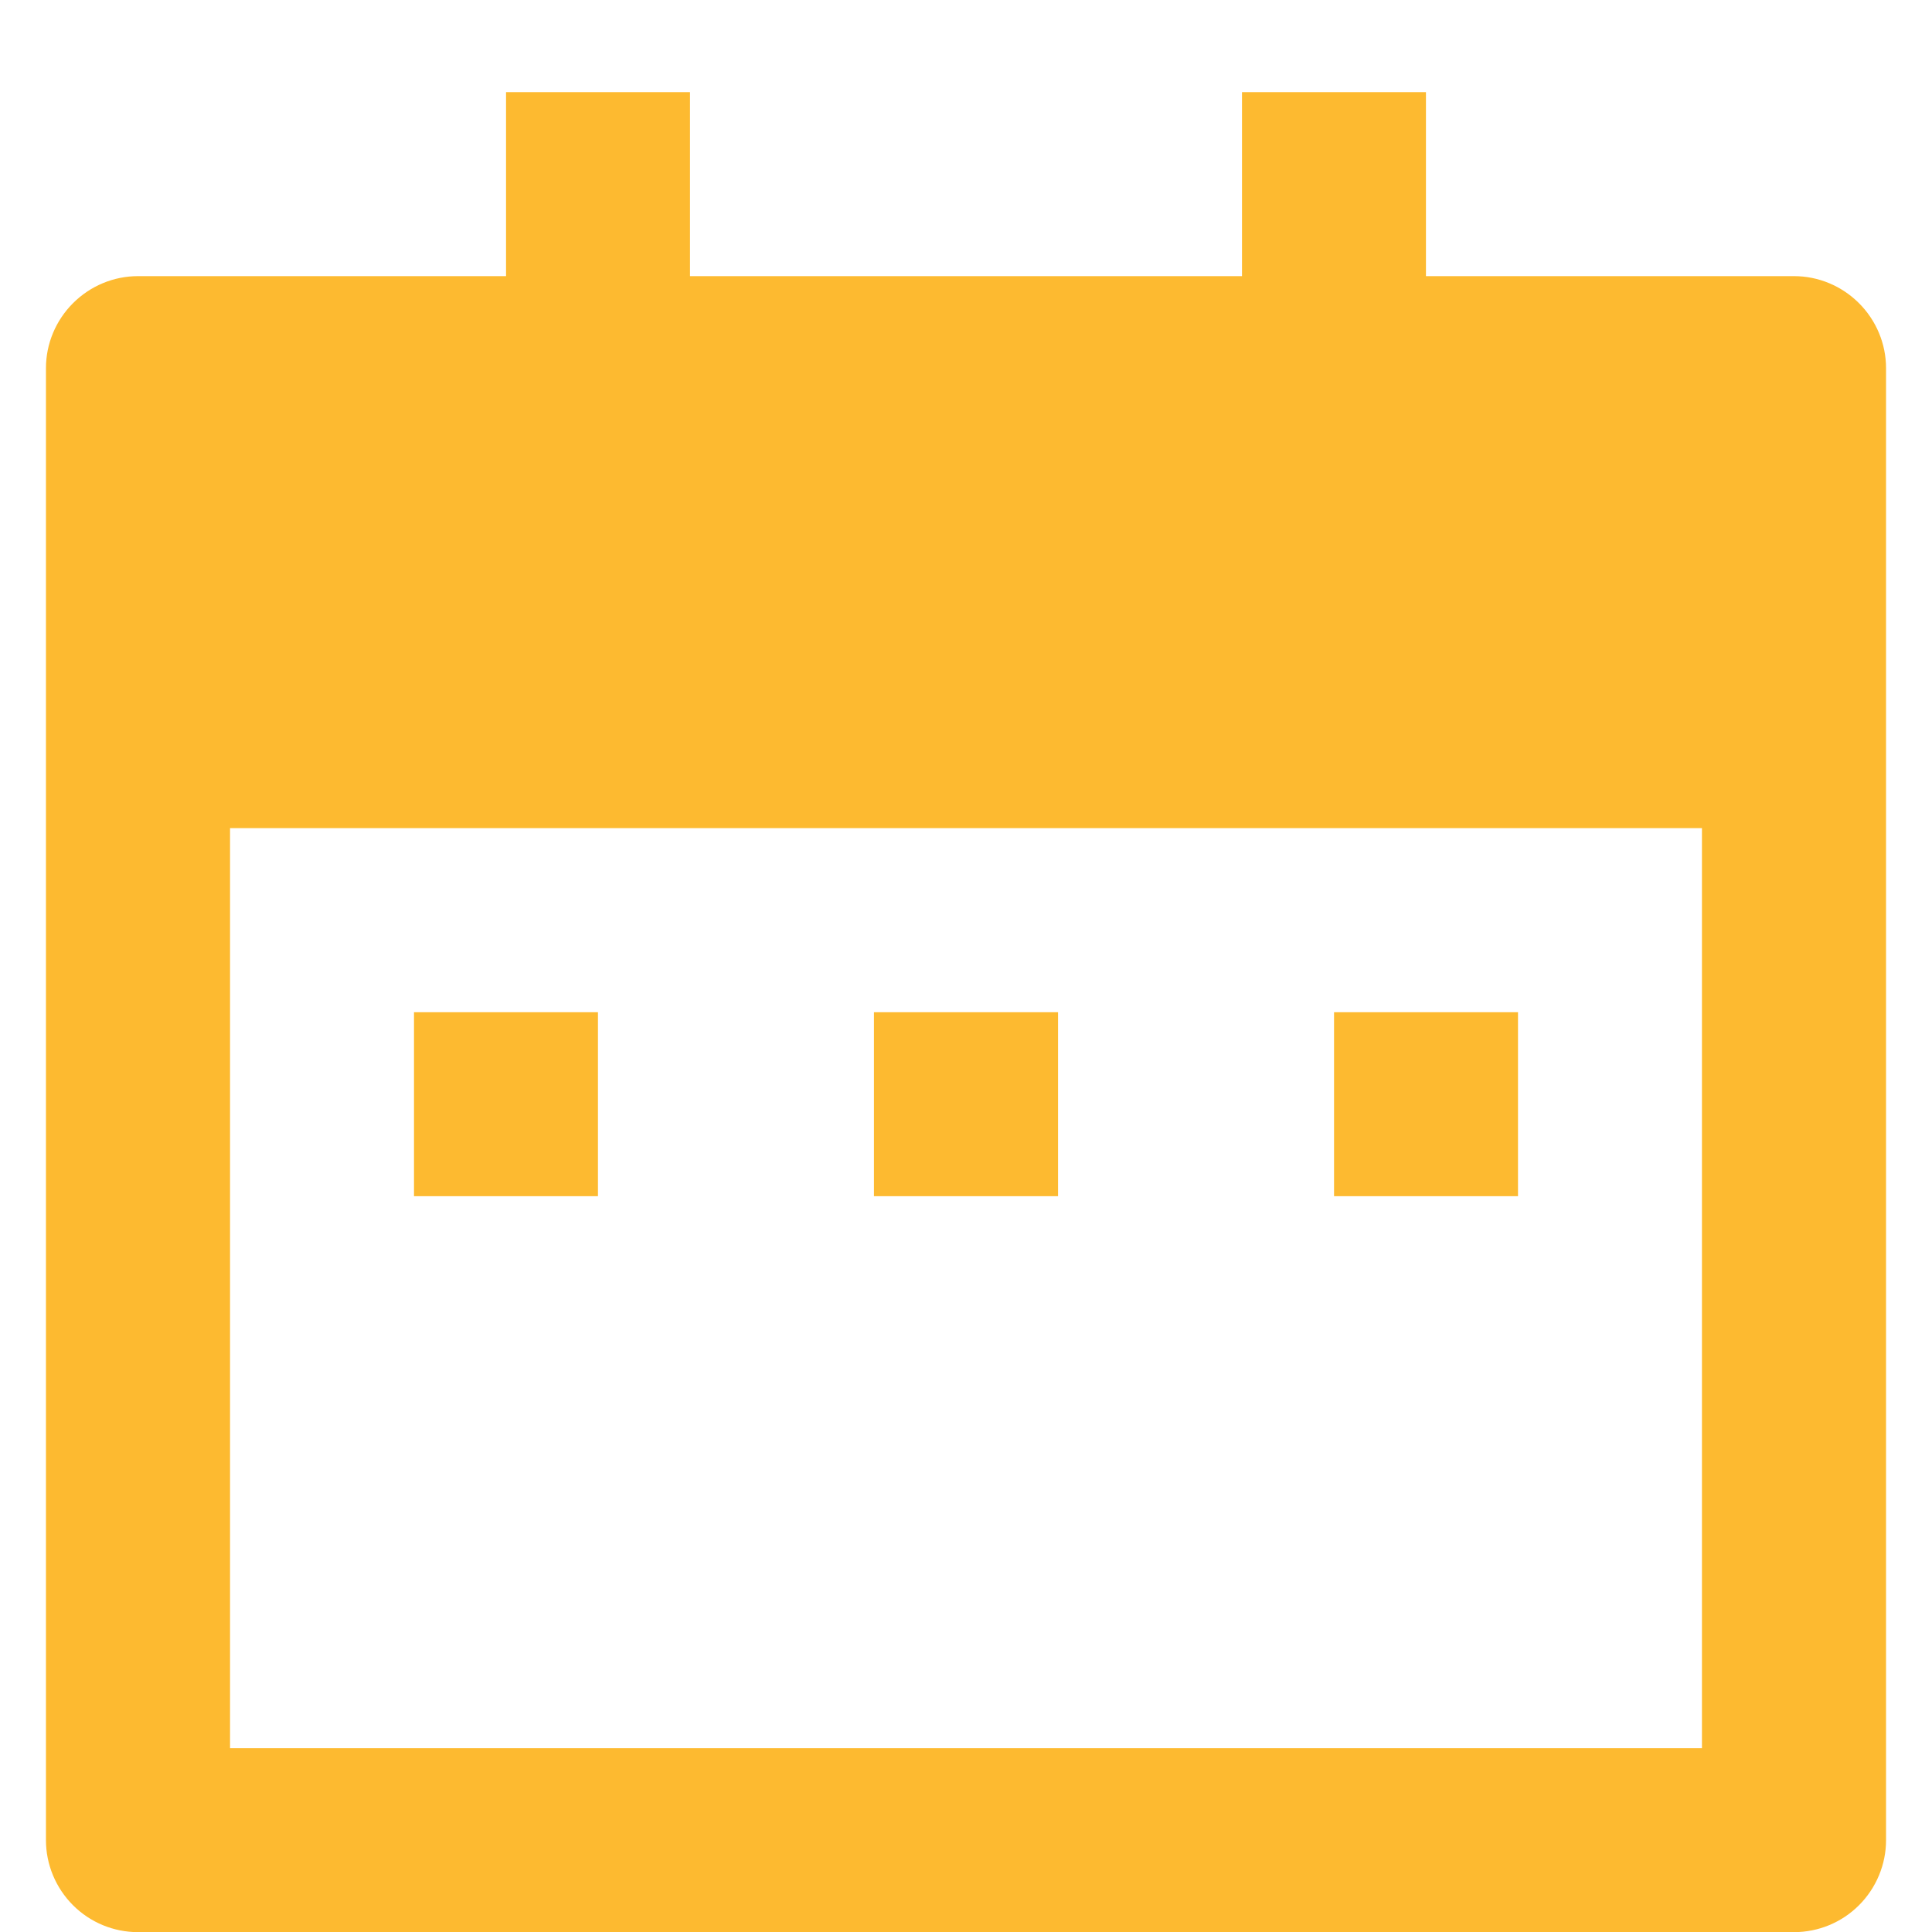
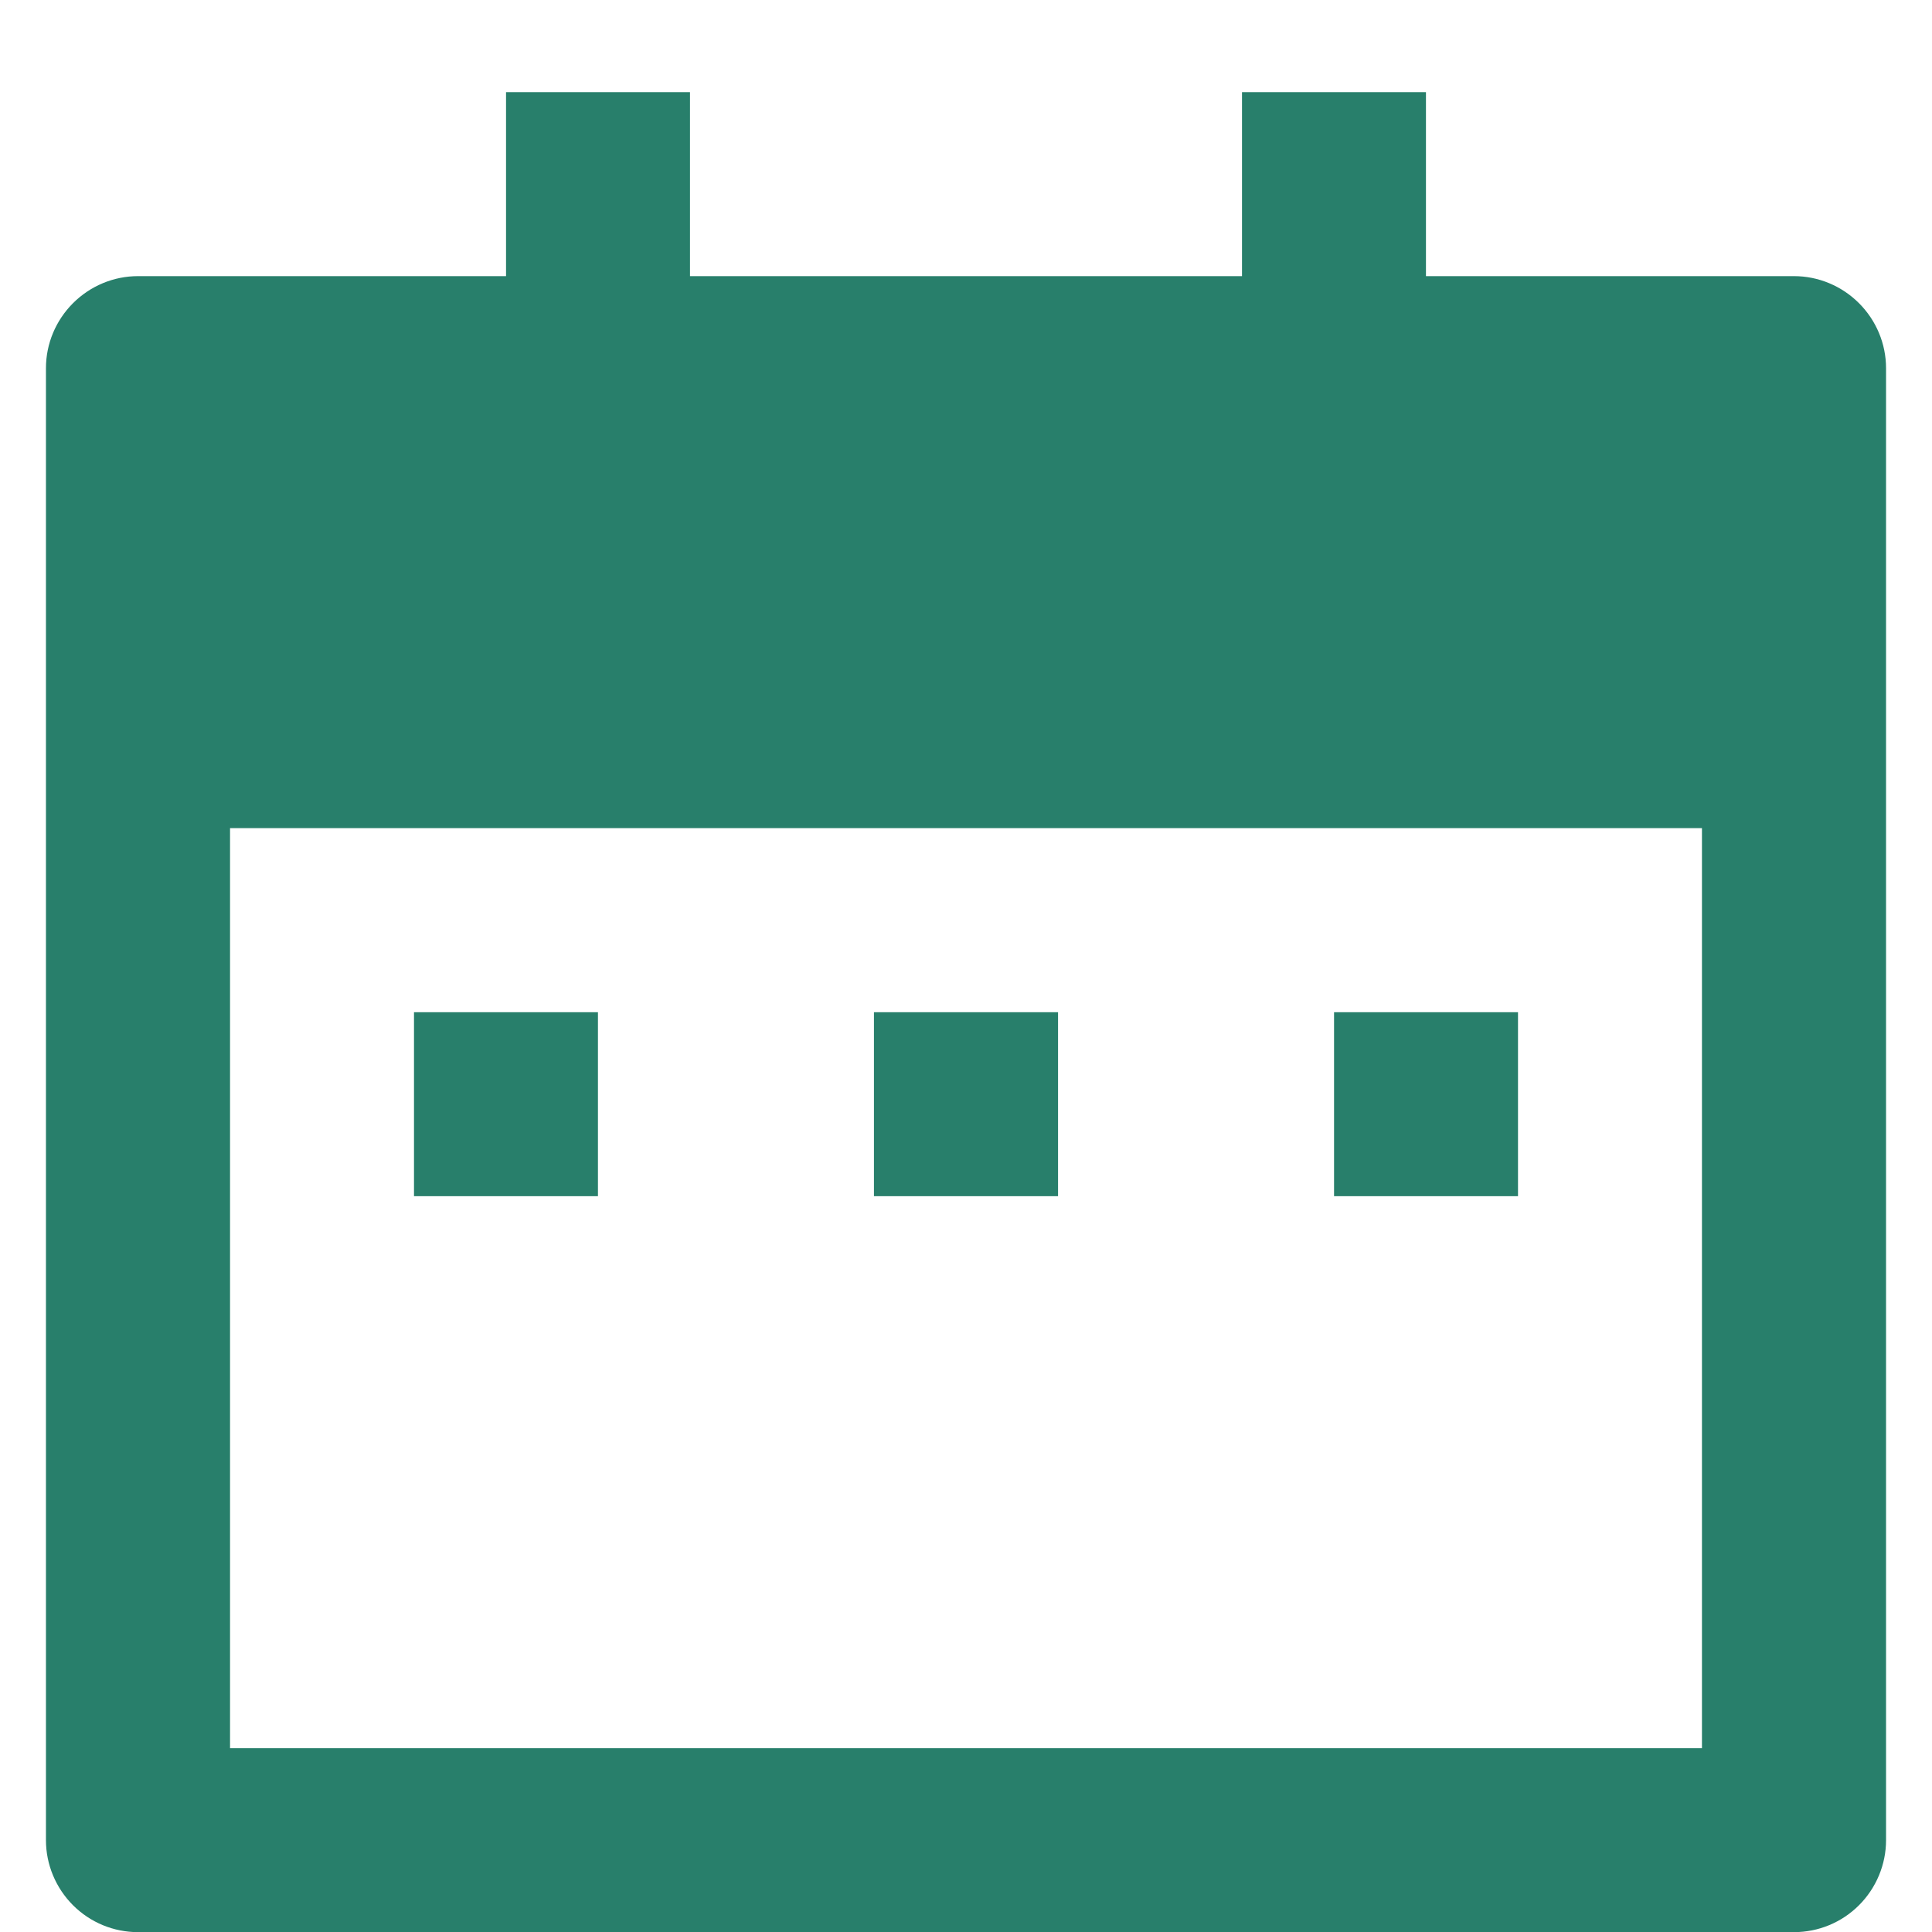
<svg xmlns="http://www.w3.org/2000/svg" width="14" height="14" viewBox="0 0 14 14" fill="none">
-   <path d="M10.333 2.001H13C13.177 2.001 13.346 2.072 13.471 2.197C13.596 2.322 13.667 2.491 13.667 2.668V13.335C13.667 13.511 13.596 13.681 13.471 13.806C13.346 13.931 13.177 14.001 13 14.001H1C0.823 14.001 0.654 13.931 0.529 13.806C0.404 13.681 0.333 13.511 0.333 13.335V2.668C0.333 2.491 0.404 2.322 0.529 2.197C0.654 2.072 0.823 2.001 1 2.001H3.667V0.668H5V2.001H9V0.668H10.333V2.001ZM1.667 6.001V12.668H12.333V6.001H1.667ZM3 7.335H4.333V8.668H3V7.335ZM6.333 7.335H7.667V8.668H6.333V7.335ZM9.667 7.335H11V8.668H9.667V7.335Z" fill="#FDBA30" />
+   <path d="M10.333 2.001H13C13.177 2.001 13.346 2.072 13.471 2.197C13.596 2.322 13.667 2.491 13.667 2.668V13.335C13.667 13.511 13.596 13.681 13.471 13.806C13.346 13.931 13.177 14.001 13 14.001H1C0.823 14.001 0.654 13.931 0.529 13.806C0.404 13.681 0.333 13.511 0.333 13.335V2.668C0.333 2.491 0.404 2.322 0.529 2.197C0.654 2.072 0.823 2.001 1 2.001H3.667V0.668H5V2.001H9V0.668H10.333V2.001ZM1.667 6.001V12.668H12.333V6.001H1.667ZM3 7.335H4.333V8.668H3V7.335ZM6.333 7.335H7.667V8.668H6.333V7.335ZM9.667 7.335H11V8.668H9.667V7.335Z" fill="#287F6B" />
</svg>
